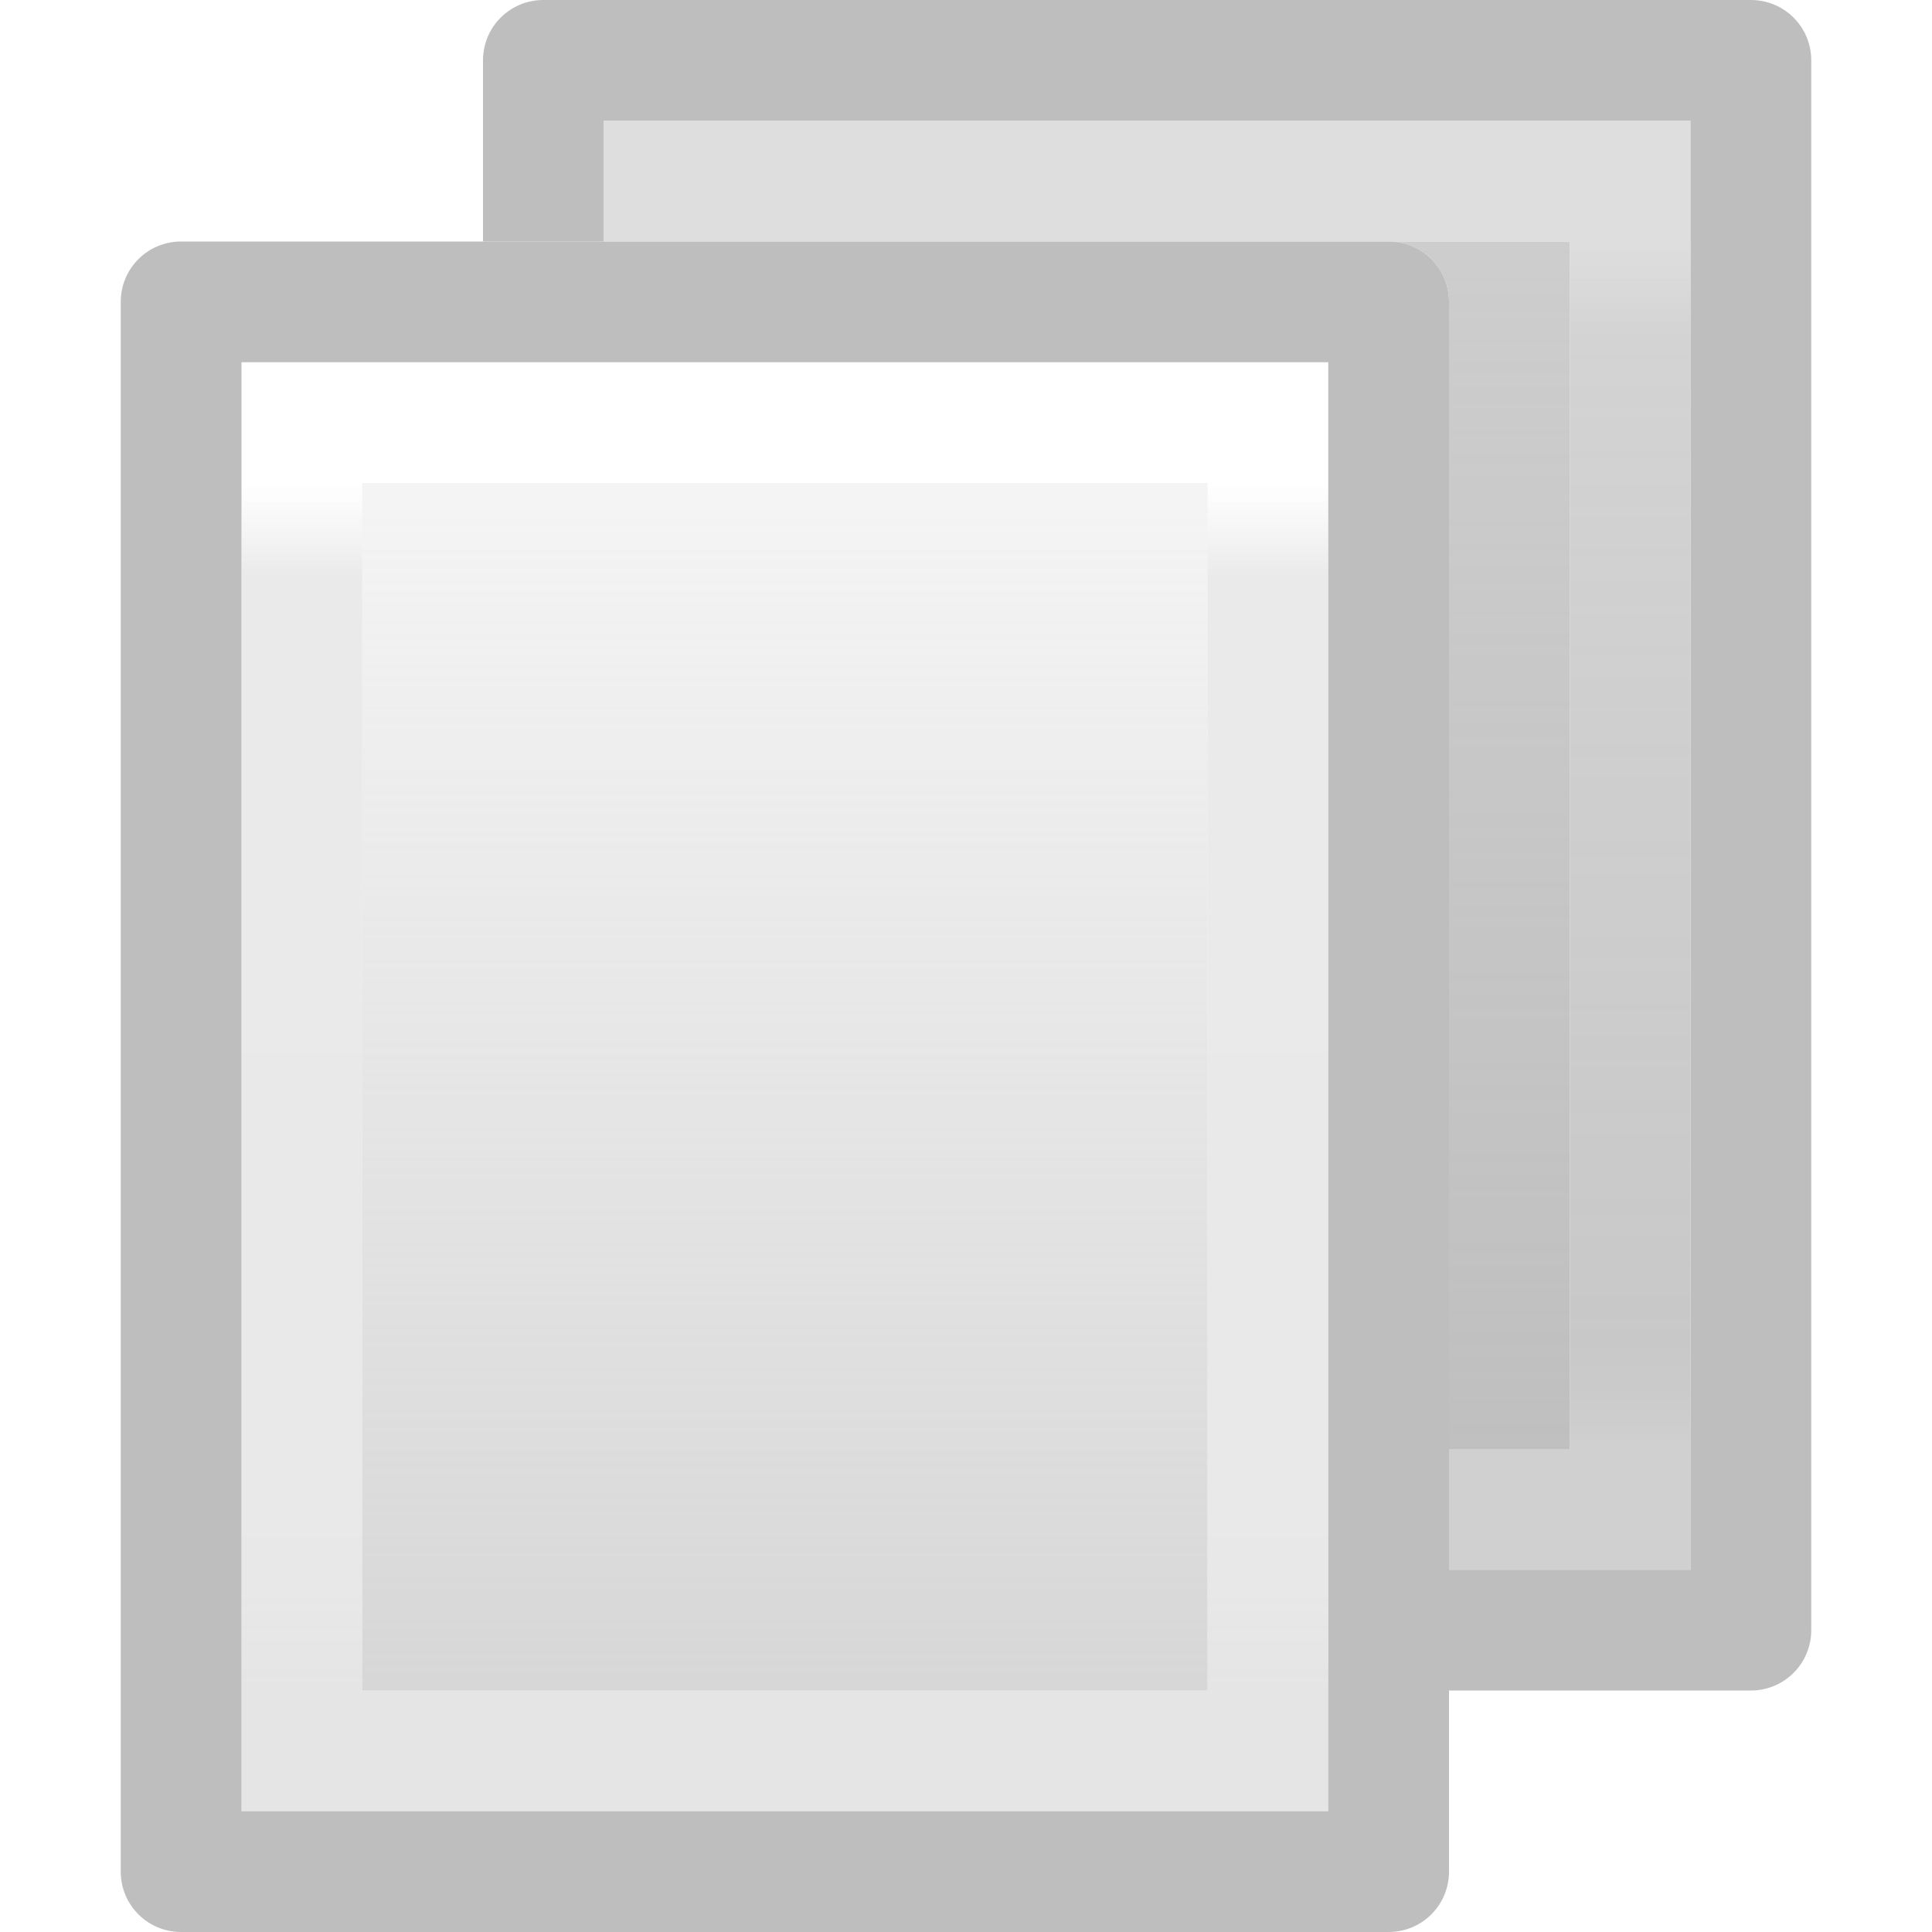
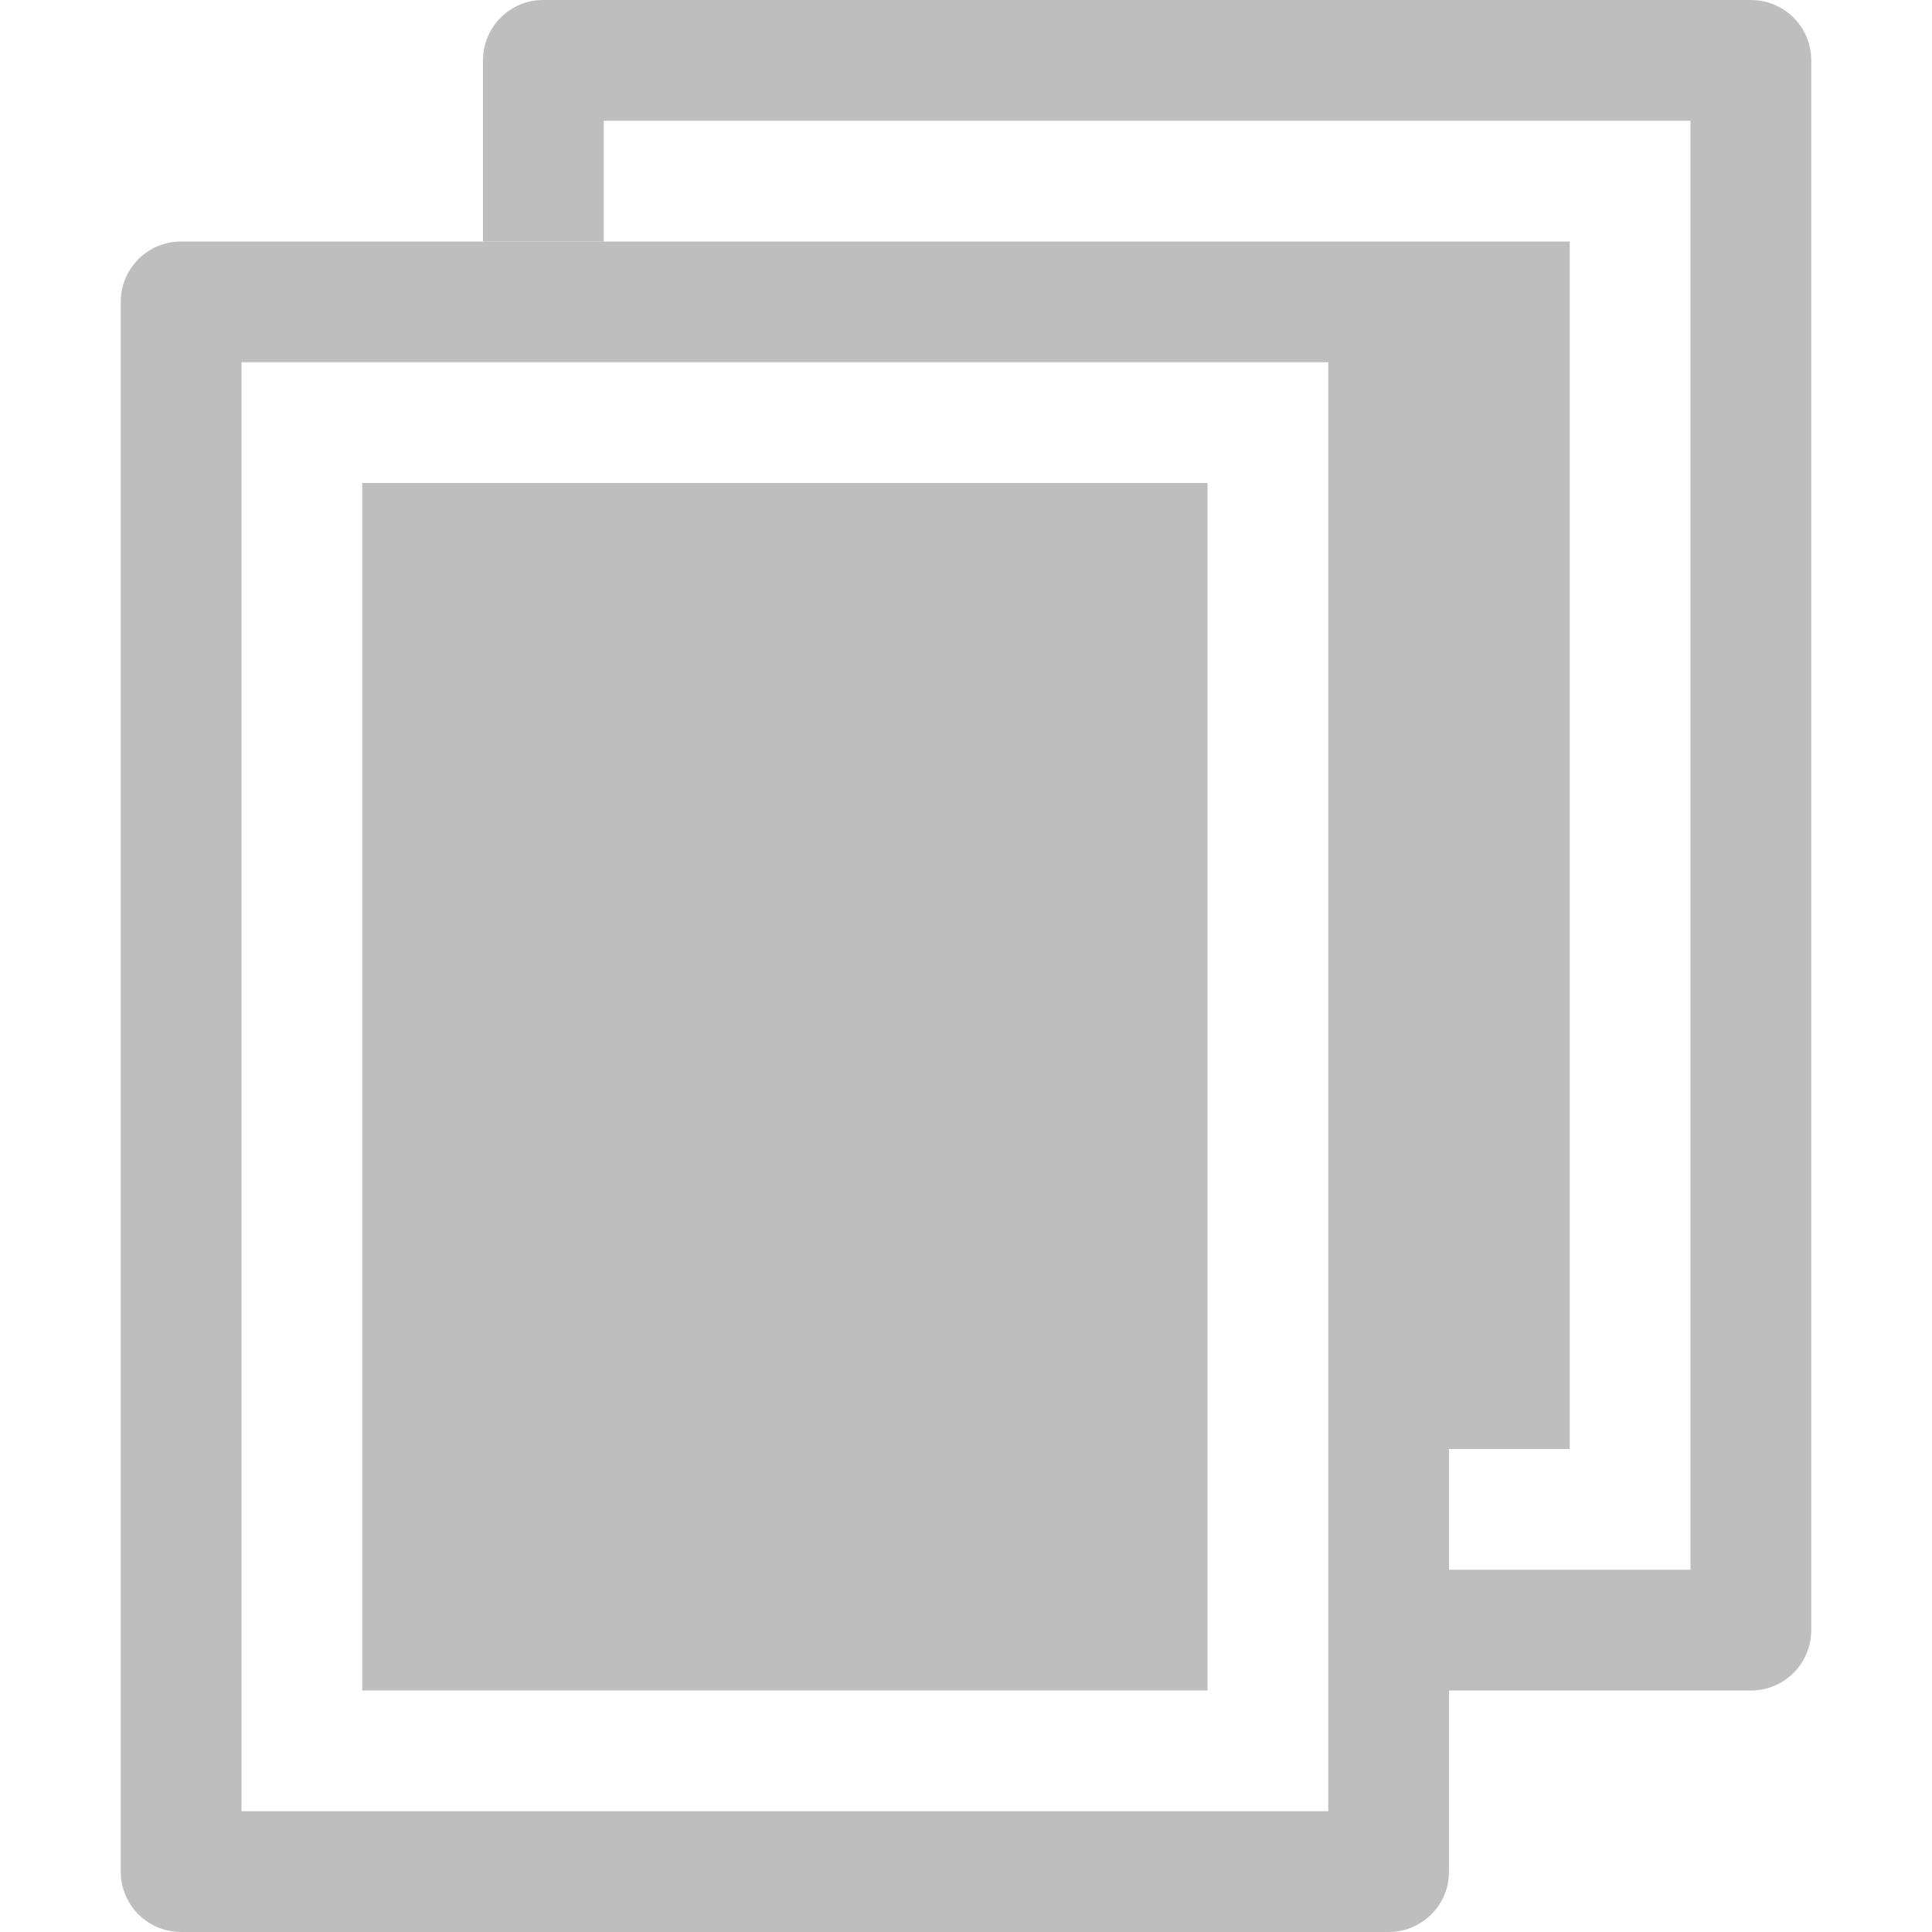
<svg xmlns="http://www.w3.org/2000/svg" xmlns:xlink="http://www.w3.org/1999/xlink" version="1.1" width="16" height="16" id="svg7384">
  <defs id="defs11">
    <linearGradient id="linearGradient4125">
-       <stop style="stop-color:#bebebe;stop-opacity:0.729;" offset="0" id="stop4127" />
-       <stop id="stop4129" offset="0.086" style="stop-color:#c8c8c8;stop-opacity:1;" />
-       <stop style="stop-color:#cdcdcd;stop-opacity:0.878;" offset="0.924" id="stop4131" />
-       <stop style="stop-color:#d3d3d3;stop-opacity:0.749;" offset="1" id="stop4133" />
+       <stop id="stop4127" style="stop-color:#bebebe;stop-opacity:0.729" offset="0" />
+       <stop id="stop4129" style="stop-color:#c8c8c8;stop-opacity:1" offset="0.086" />
+       <stop id="stop4131" style="stop-color:#cdcdcd;stop-opacity:0.878" offset="0.924" />
+       <stop id="stop4133" style="stop-color:#d3d3d3;stop-opacity:0.749" offset="1" />
    </linearGradient>
-     <linearGradient id="linearGradient4116">
-       <stop style="stop-color:#bebebe;stop-opacity:0.617;" offset="0" id="stop4119" />
-       <stop style="stop-color:#bebebe;stop-opacity:0.165;" offset="1" id="stop4121" />
+     <linearGradient x1="8" y1="11.333" x2="8" y2="4.667" id="linearGradient4032" xlink:href="#linearGradient4125" gradientUnits="userSpaceOnUse" gradientTransform="matrix(0.6428571,0,0,1.5,9.357143,-3)" />
+     <linearGradient id="linearGradient4114-1">
+       <stop id="stop4116-38" style="stop-color:#bebebe;stop-opacity:0.4" offset="0" />
+       <stop id="stop4122-7" style="stop-color:#c8c8c8;stop-opacity:0.417" offset="0.086" />
+       <stop id="stop4124-4" style="stop-color:#cdcdcd;stop-opacity:0.417" offset="0.924" />
+       <stop id="stop4118-9" style="stop-color:#d3d3d3;stop-opacity:0" offset="1" />
    </linearGradient>
-     <linearGradient id="linearGradient3932">
-       <stop style="stop-color:#bebebe;stop-opacity:1;" offset="0" id="stop3934" />
-       <stop style="stop-color:#bebebe;stop-opacity:0.748;" offset="1" id="stop3936" />
-     </linearGradient>
-     <linearGradient xlink:href="#linearGradient3932" id="linearGradient3938" x1="12.57" y1="13" x2="12.57" y2="1" gradientUnits="userSpaceOnUse" />
-     <linearGradient xlink:href="#linearGradient4125" id="linearGradient4032" gradientUnits="userSpaceOnUse" gradientTransform="matrix(0.6428571,0,0,1.5,4.357143,-5)" x1="8" y1="11.333" x2="8" y2="4.667" />
-     <linearGradient id="linearGradient4114-1">
-       <stop id="stop4116-38" offset="0" style="stop-color:#bebebe;stop-opacity:0.4;" />
-       <stop style="stop-color:#c8c8c8;stop-opacity:0.417;" offset="0.086" id="stop4122-7" />
-       <stop id="stop4124-4" offset="0.924" style="stop-color:#cdcdcd;stop-opacity:0.417;" />
-       <stop id="stop4118-9" offset="1" style="stop-color:#d3d3d3;stop-opacity:0;" />
-     </linearGradient>
-     <linearGradient y2="4.667" x2="8" y1="11.333" x1="8" gradientTransform="matrix(0.6428571,0,0,1.5,1.357143,-3)" gradientUnits="userSpaceOnUse" id="linearGradient4052" xlink:href="#linearGradient4114-1" />
-     <linearGradient xlink:href="#linearGradient4116" id="linearGradient4123" x1="6" y1="14" x2="6" y2="4" gradientUnits="userSpaceOnUse" />
+     <linearGradient x1="8" y1="11.333" x2="8" y2="4.667" id="linearGradient4052" xlink:href="#linearGradient4114-1" gradientUnits="userSpaceOnUse" gradientTransform="matrix(0.6428571,0,0,1.5,7.357143,-4e-7)" />
  </defs>
-   <path style="color:#bebebe;fill:#bebebe;fill-opacity:1;fill-rule:nonzero;stroke:none;stroke-width:1;marker:none;visibility:visible;display:inline;overflow:visible;enable-background:accumulate" d="M 4.5,0 C 4.223,0 4,0.223 4,0.5 L 4,2 5,2 5,1 l 9,0 0,12 -2,0 0,1 2.5,0 c 0.277,0 0.5,-0.223 0.5,-0.5 l 0,-13 C 15,0.223 14.777,0 14.5,0 z" id="rect3077-0" />
-   <path style="color:#bebebe;fill:url(#linearGradient3938);fill-opacity:1;fill-rule:nonzero;stroke:none;stroke-width:1;marker:none;visibility:visible;display:inline;overflow:visible;enable-background:accumulate" d="M 11.5 2 C 11.777 2 12 2.223 12 2.5 L 12 12 L 13 12 L 13 2 L 11.5 2 z " id="rect3077-5-6" />
-   <path style="color:#bebebe;fill:#bebebe;fill-opacity:1;fill-rule:nonzero;stroke:none;stroke-width:1;marker:none;visibility:visible;display:inline;overflow:visible;enable-background:accumulate" d="M 1.5 2 C 1.223 2 1 2.223 1 2.5 L 1 15.5 C 1 15.777 1.223 16 1.5 16 L 11.5 16 C 11.777 16 12 15.777 12 15.5 L 12 2.5 C 12 2.223 11.777 2 11.5 2 L 1.5 2 z M 2 3 L 11 3 L 11 15 L 2 15 L 2 3 z " id="rect3077" />
-   <path style="color:#bebebe;fill:url(#linearGradient4123);fill-opacity:1;fill-rule:nonzero;stroke:none;stroke-width:1;marker:none;visibility:visible;display:inline;overflow:visible;enable-background:accumulate" d="M 3 4 L 3 14 L 10 14 L 10 4 L 3 4 z " id="rect3077-5" />
-   <path style="color:#bebebe;fill:url(#linearGradient4032);fill-opacity:1.0;fill-rule:nonzero;stroke:none;stroke-width:1;marker:none;visibility:visible;display:inline;overflow:visible;enable-background:accumulate" d="m 5,1 0,1 1,0 5.5,0 1.5,0 0,10 -1,0 0,1 2,0 0,-12 z" id="rect4016" />
-   <path style="color:#bebebe;fill:url(#linearGradient4052);fill-opacity:1;fill-rule:nonzero;stroke:none;stroke-width:1;marker:none;visibility:visible;display:inline;overflow:visible;enable-background:accumulate" d="m 2,3 0,12 9,0 0,-12 z m 1,1 7,0 0,10 -7,0 z" id="rect4016-3" />
+   <path d="M 4.5,0 C 4.223,0 4,0.223 4,0.5 L 4,2 5,2 5,1 l 9,0 0,12 -2,0 0,1 2.5,0 c 0.277,0 0.5,-0.223 0.5,-0.5 l 0,-13 C 15,0.223 14.777,0 14.5,0 z" id="rect3077-0" style="color:#bebebe;fill:#bebebe;fill-opacity:1;fill-rule:nonzero;stroke:none;stroke-width:1;marker:none;visibility:visible;display:inline;overflow:visible;enable-background:accumulate" />
+   <path d="M 1.5,2 C 1.223,2 1,2.223 1,2.5 l 0,13 C 1,15.777 1.223,16 1.5,16 l 10,0 c 0.277,0 0.5,-0.223 0.5,-0.5 l 0,-3.5 1,0 0,-10 z m 0.5,1 9,0 0,12 -9,0 z" id="rect3077-5-6" style="color:#bebebe;fill:#bebebe;fill-opacity:1;fill-rule:nonzero;stroke:none;stroke-width:1;marker:none;visibility:visible;display:inline;overflow:visible;enable-background:accumulate" />
+   <path d="M 3,4 3,14 10,14 10,4 3,4 z" id="rect3077-5" style="color:#bebebe;fill:#bebebe;fill-opacity:1;fill-rule:nonzero;stroke:none;stroke-width:1;marker:none;visibility:visible;display:inline;overflow:visible;enable-background:accumulate" />
</svg>
